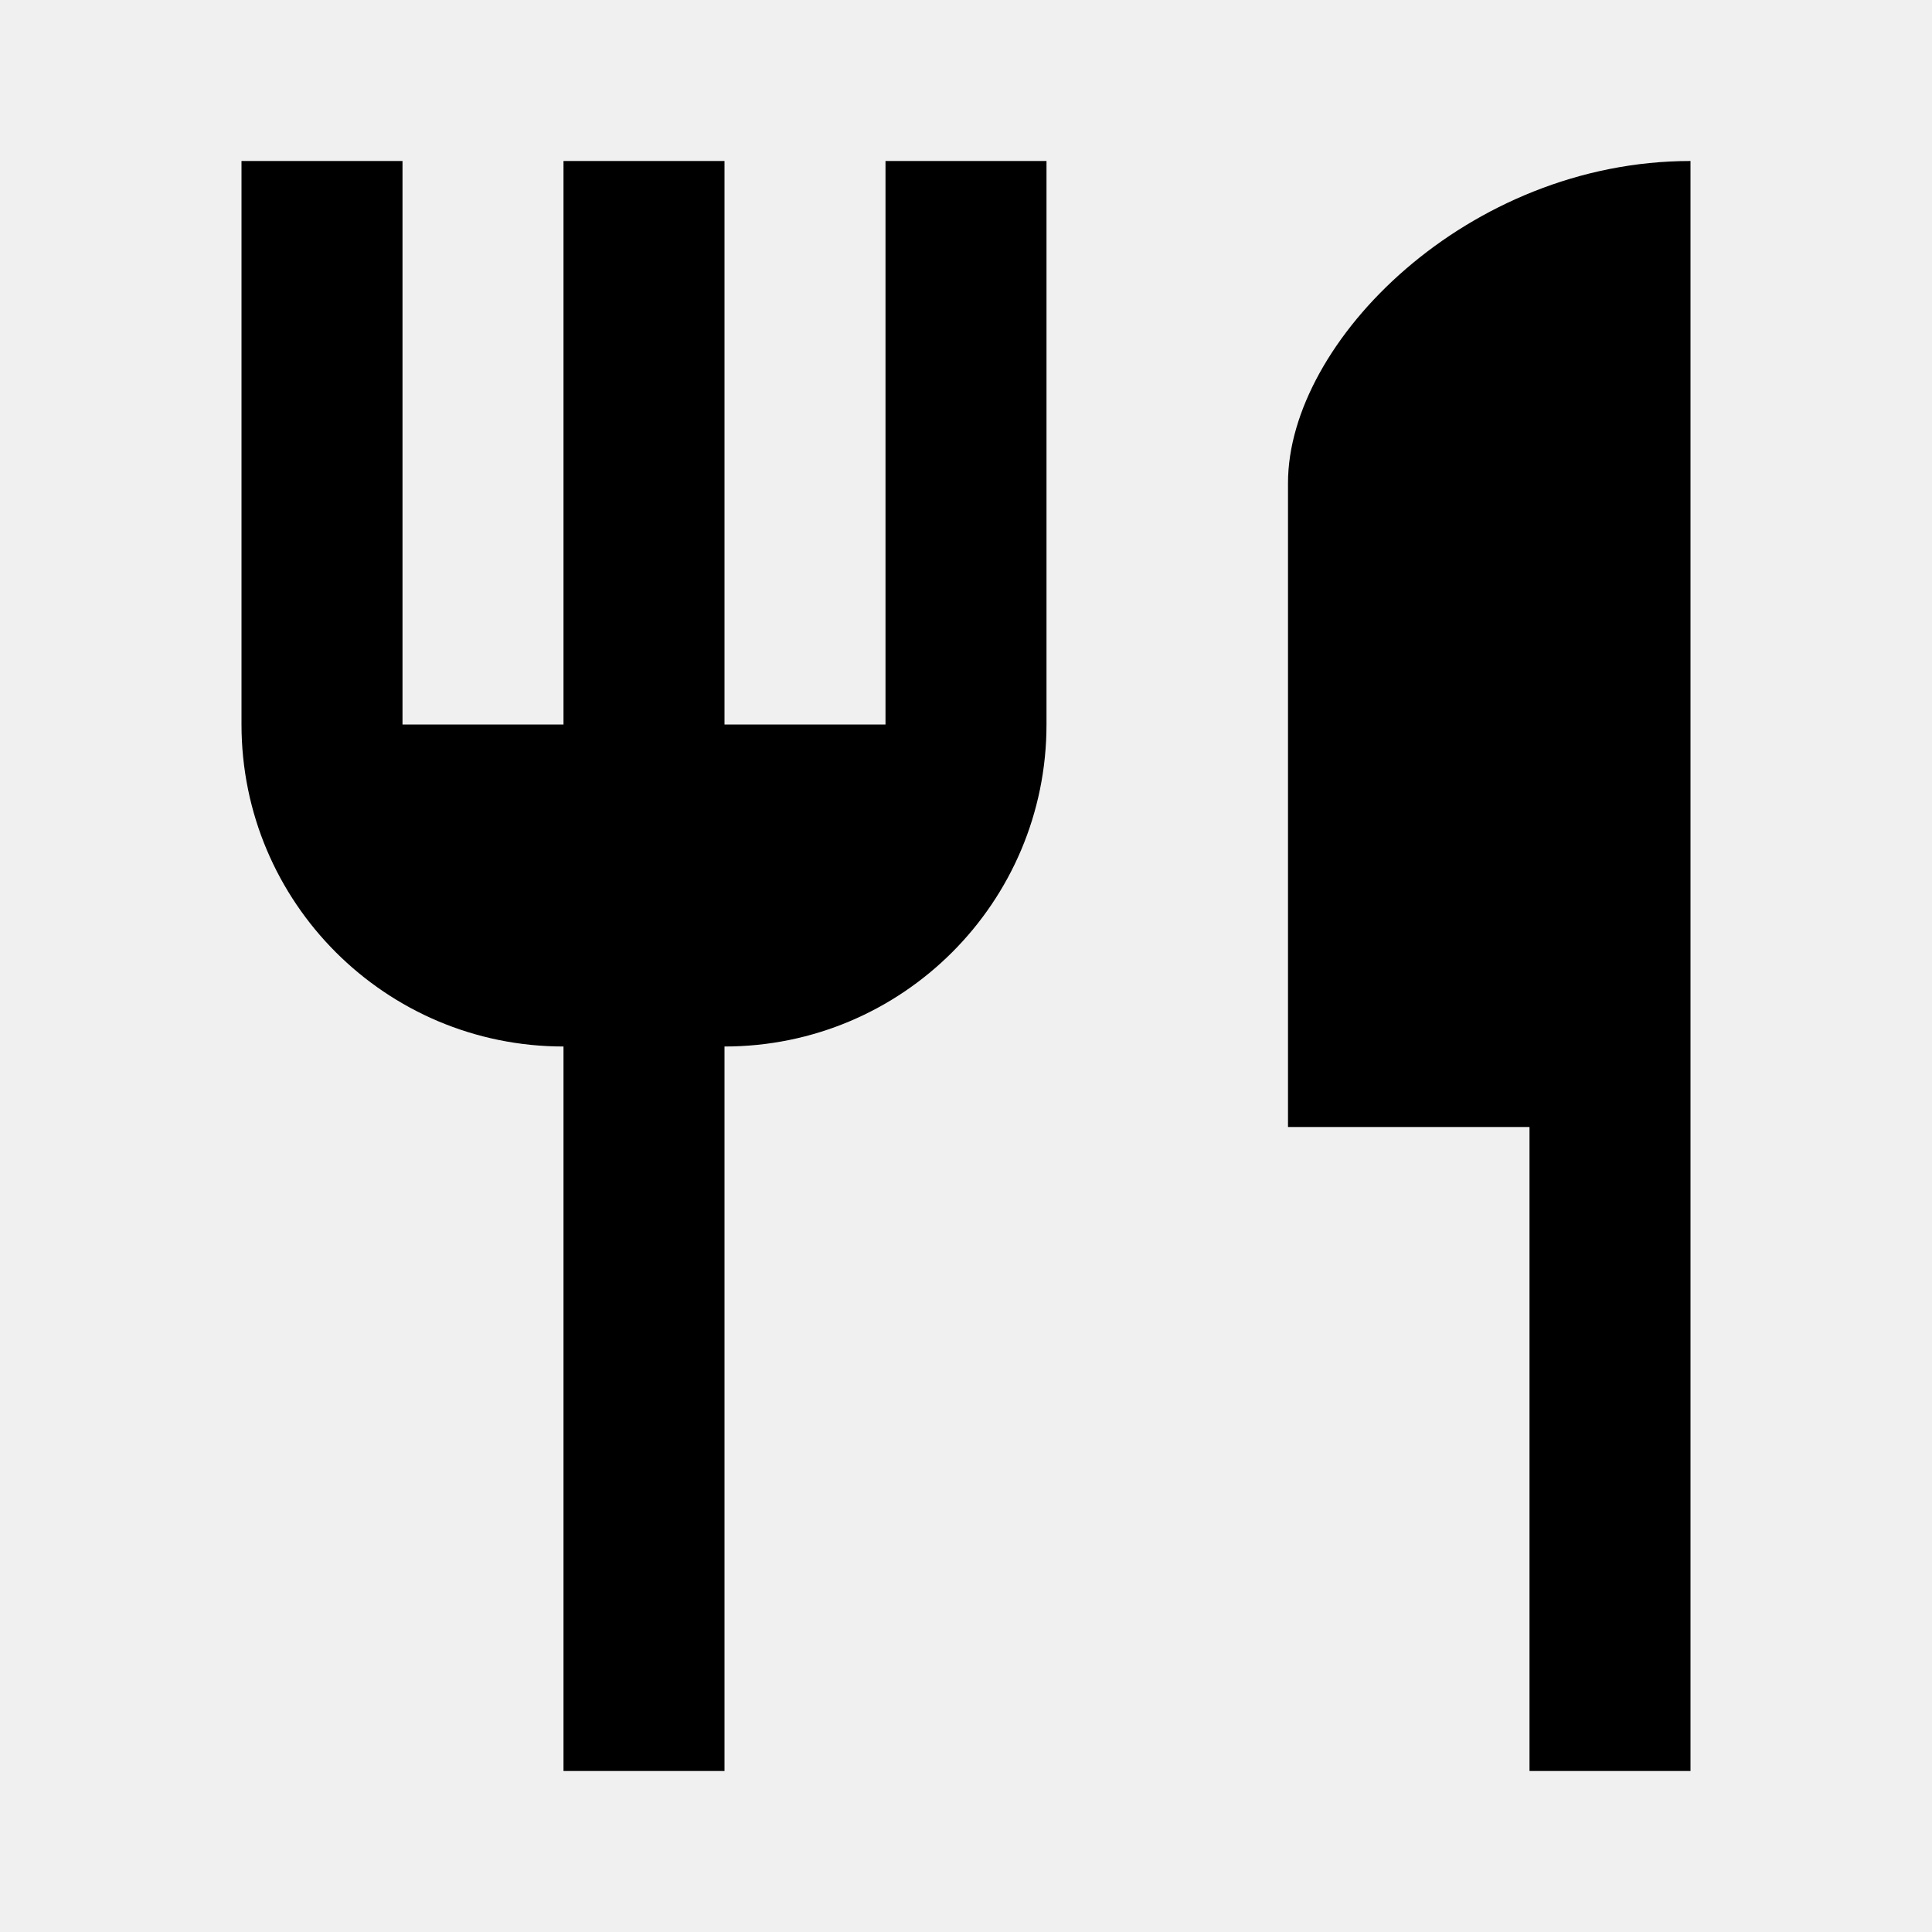
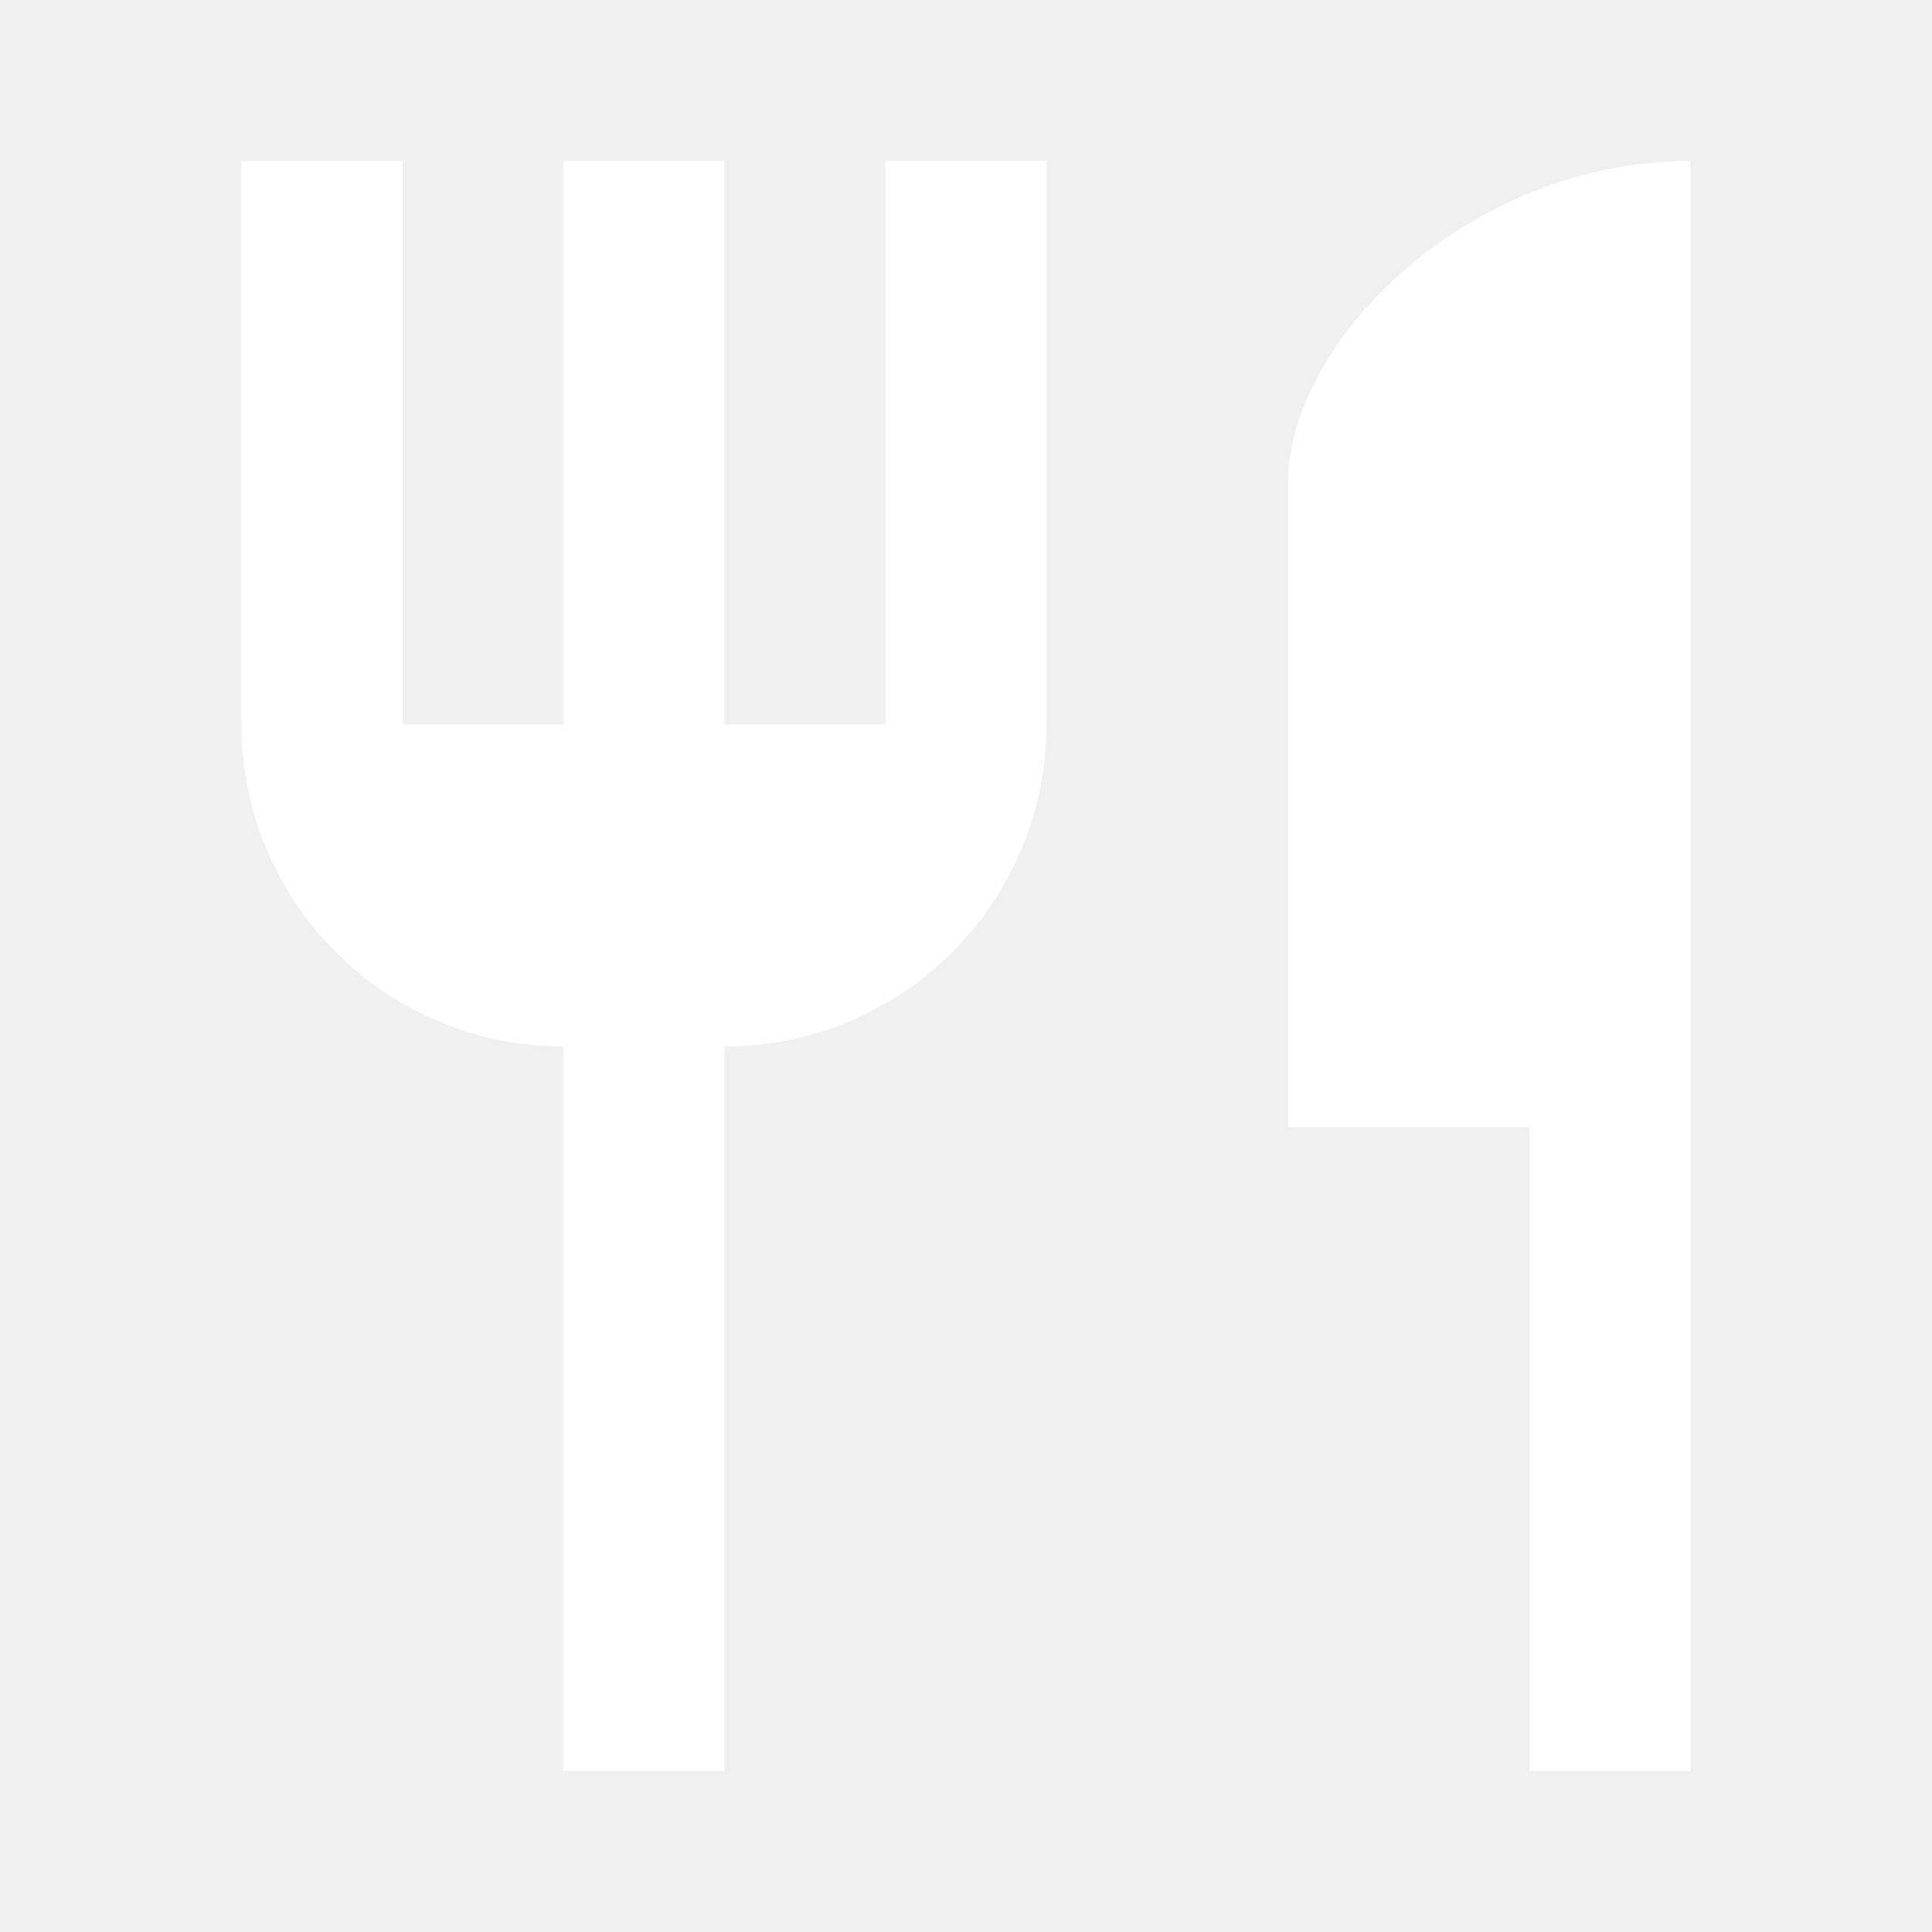
- <svg xmlns="http://www.w3.org/2000/svg" height="24px" viewBox="0 0 24 24" width="24px" fill="#000000">
+ <svg xmlns="http://www.w3.org/2000/svg" height="24px" viewBox="0 0 24 24" width="24px" fill="#ffffff">
  <path d="M0 0h24v24H0V0z" fill="none" />
  <path d="M16 6v8h3v8h2V2c-2.76 0-5 2.24-5 4zm-5 3H9V2H7v7H5V2H3v7c0 2.21 1.79 4 4 4v9h2v-9c2.21 0 4-1.79 4-4V2h-2v7z" />
</svg>
